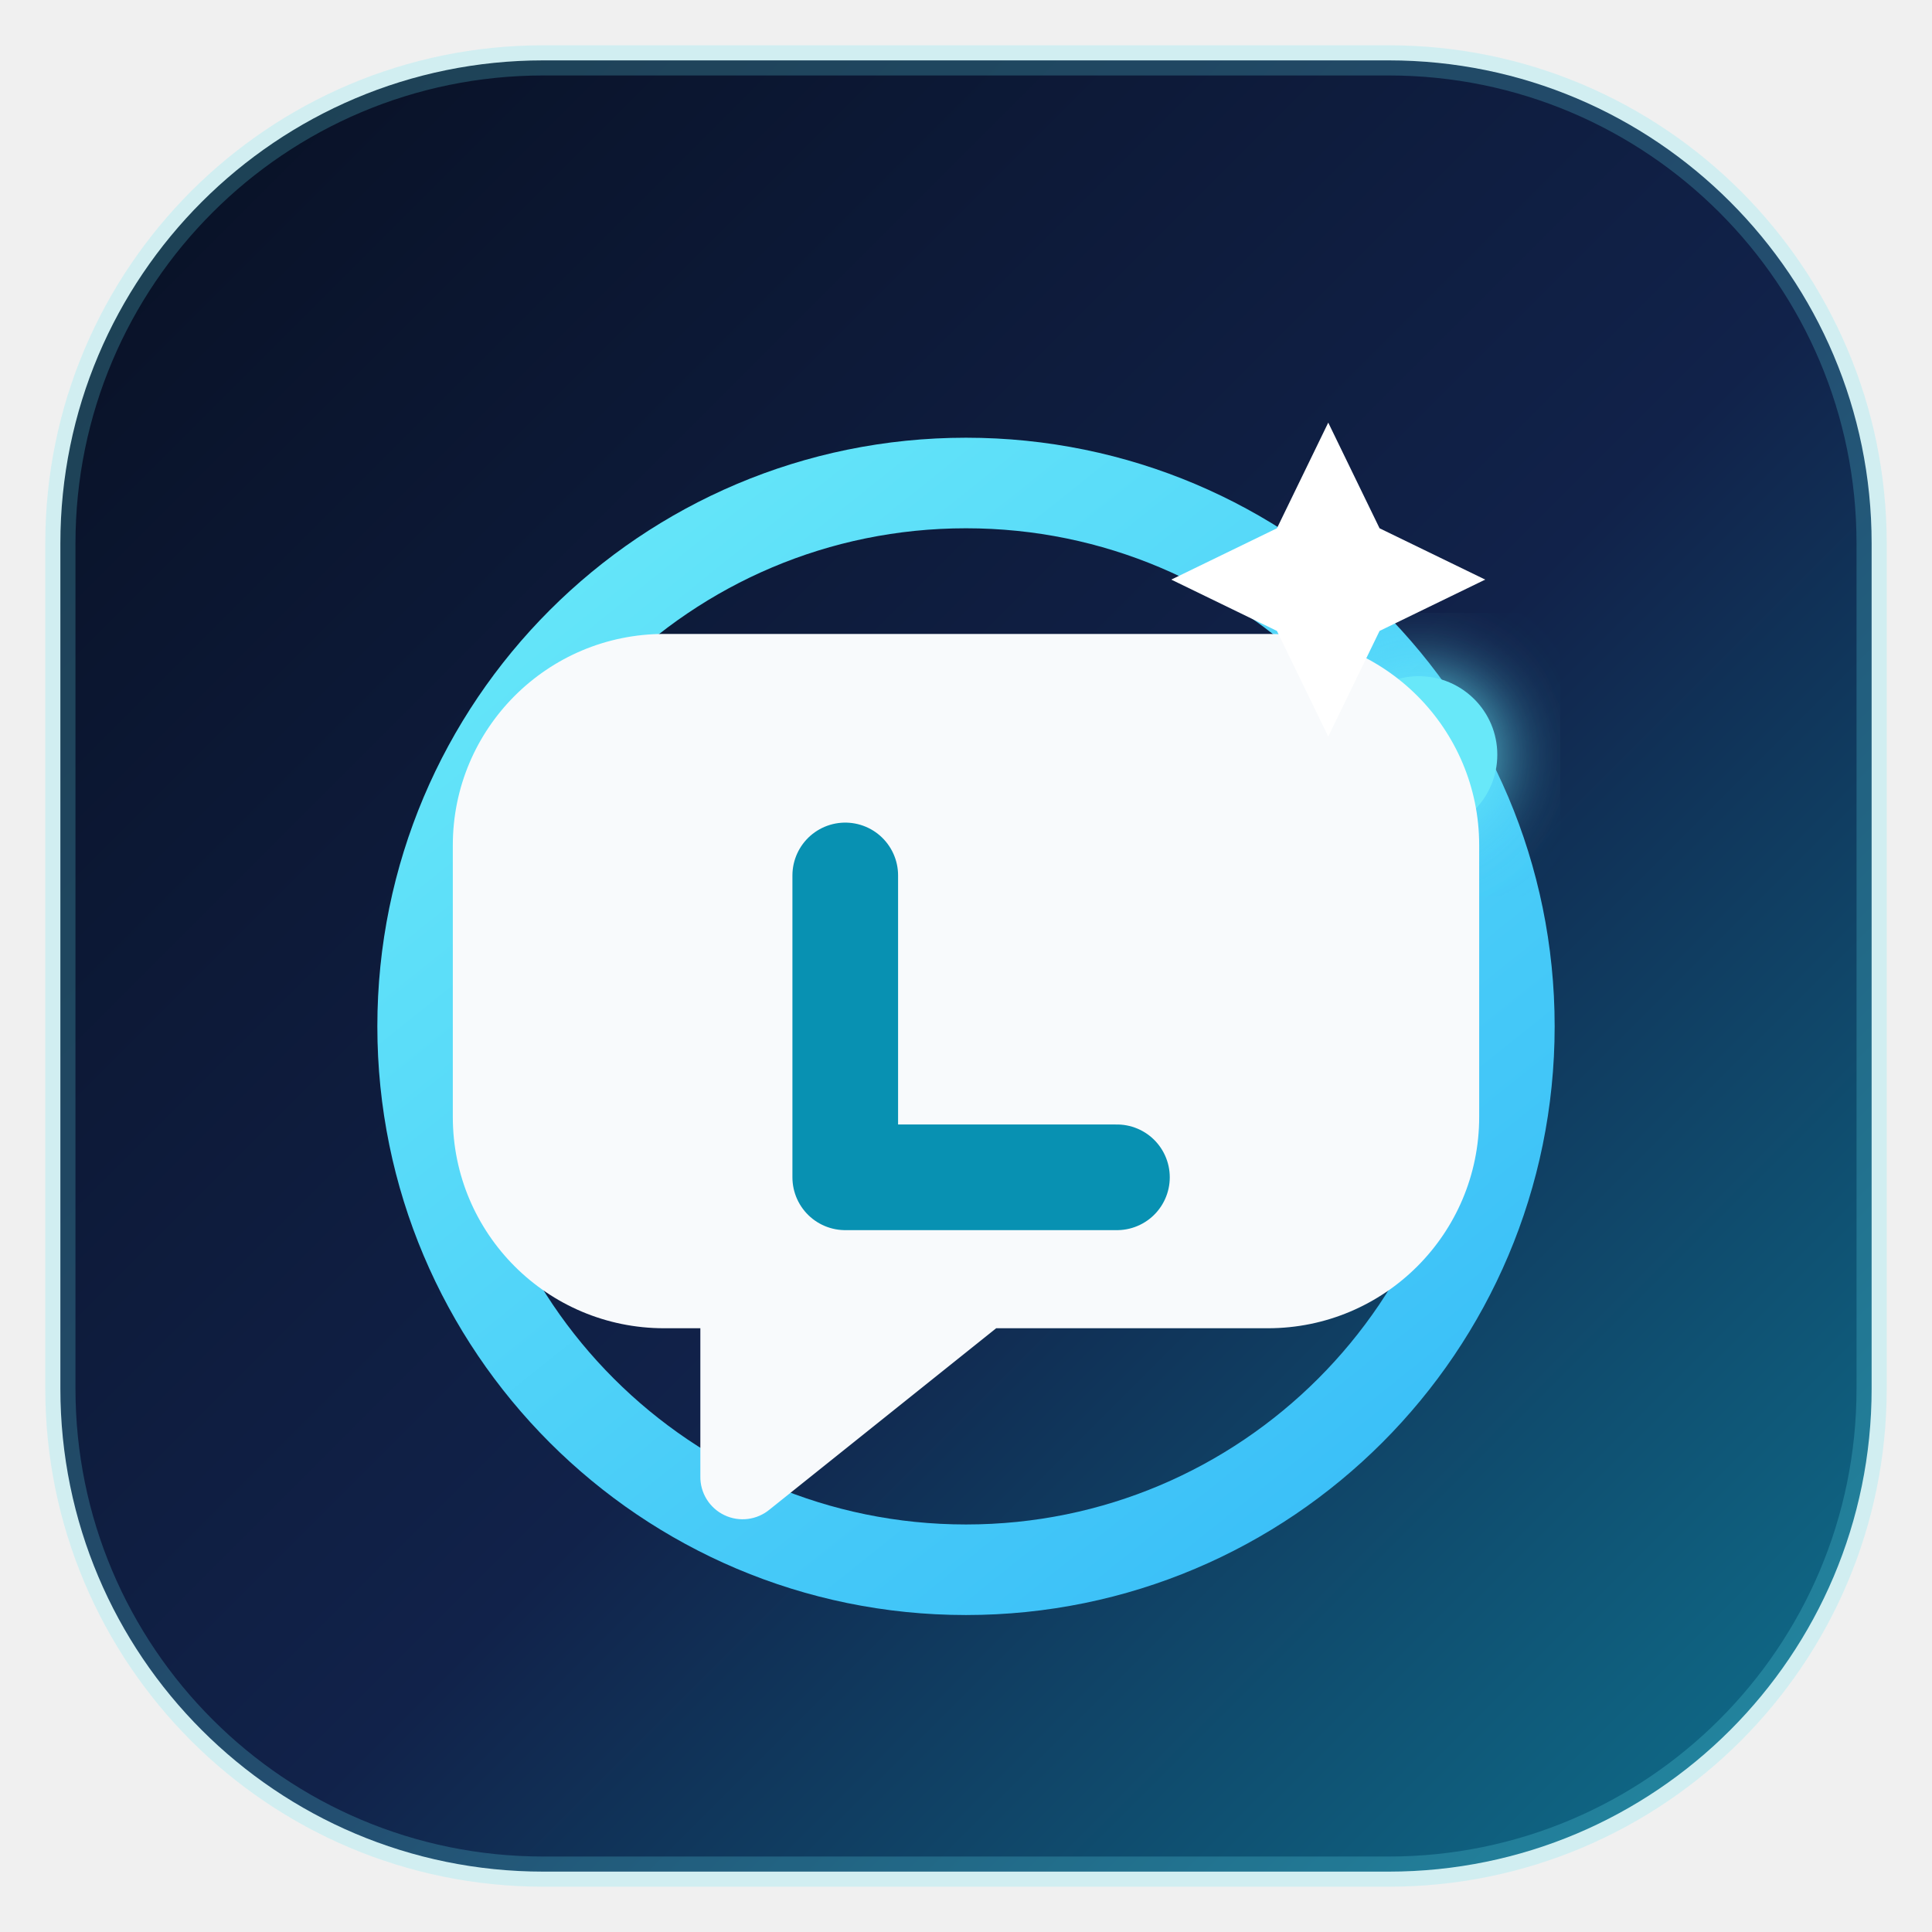
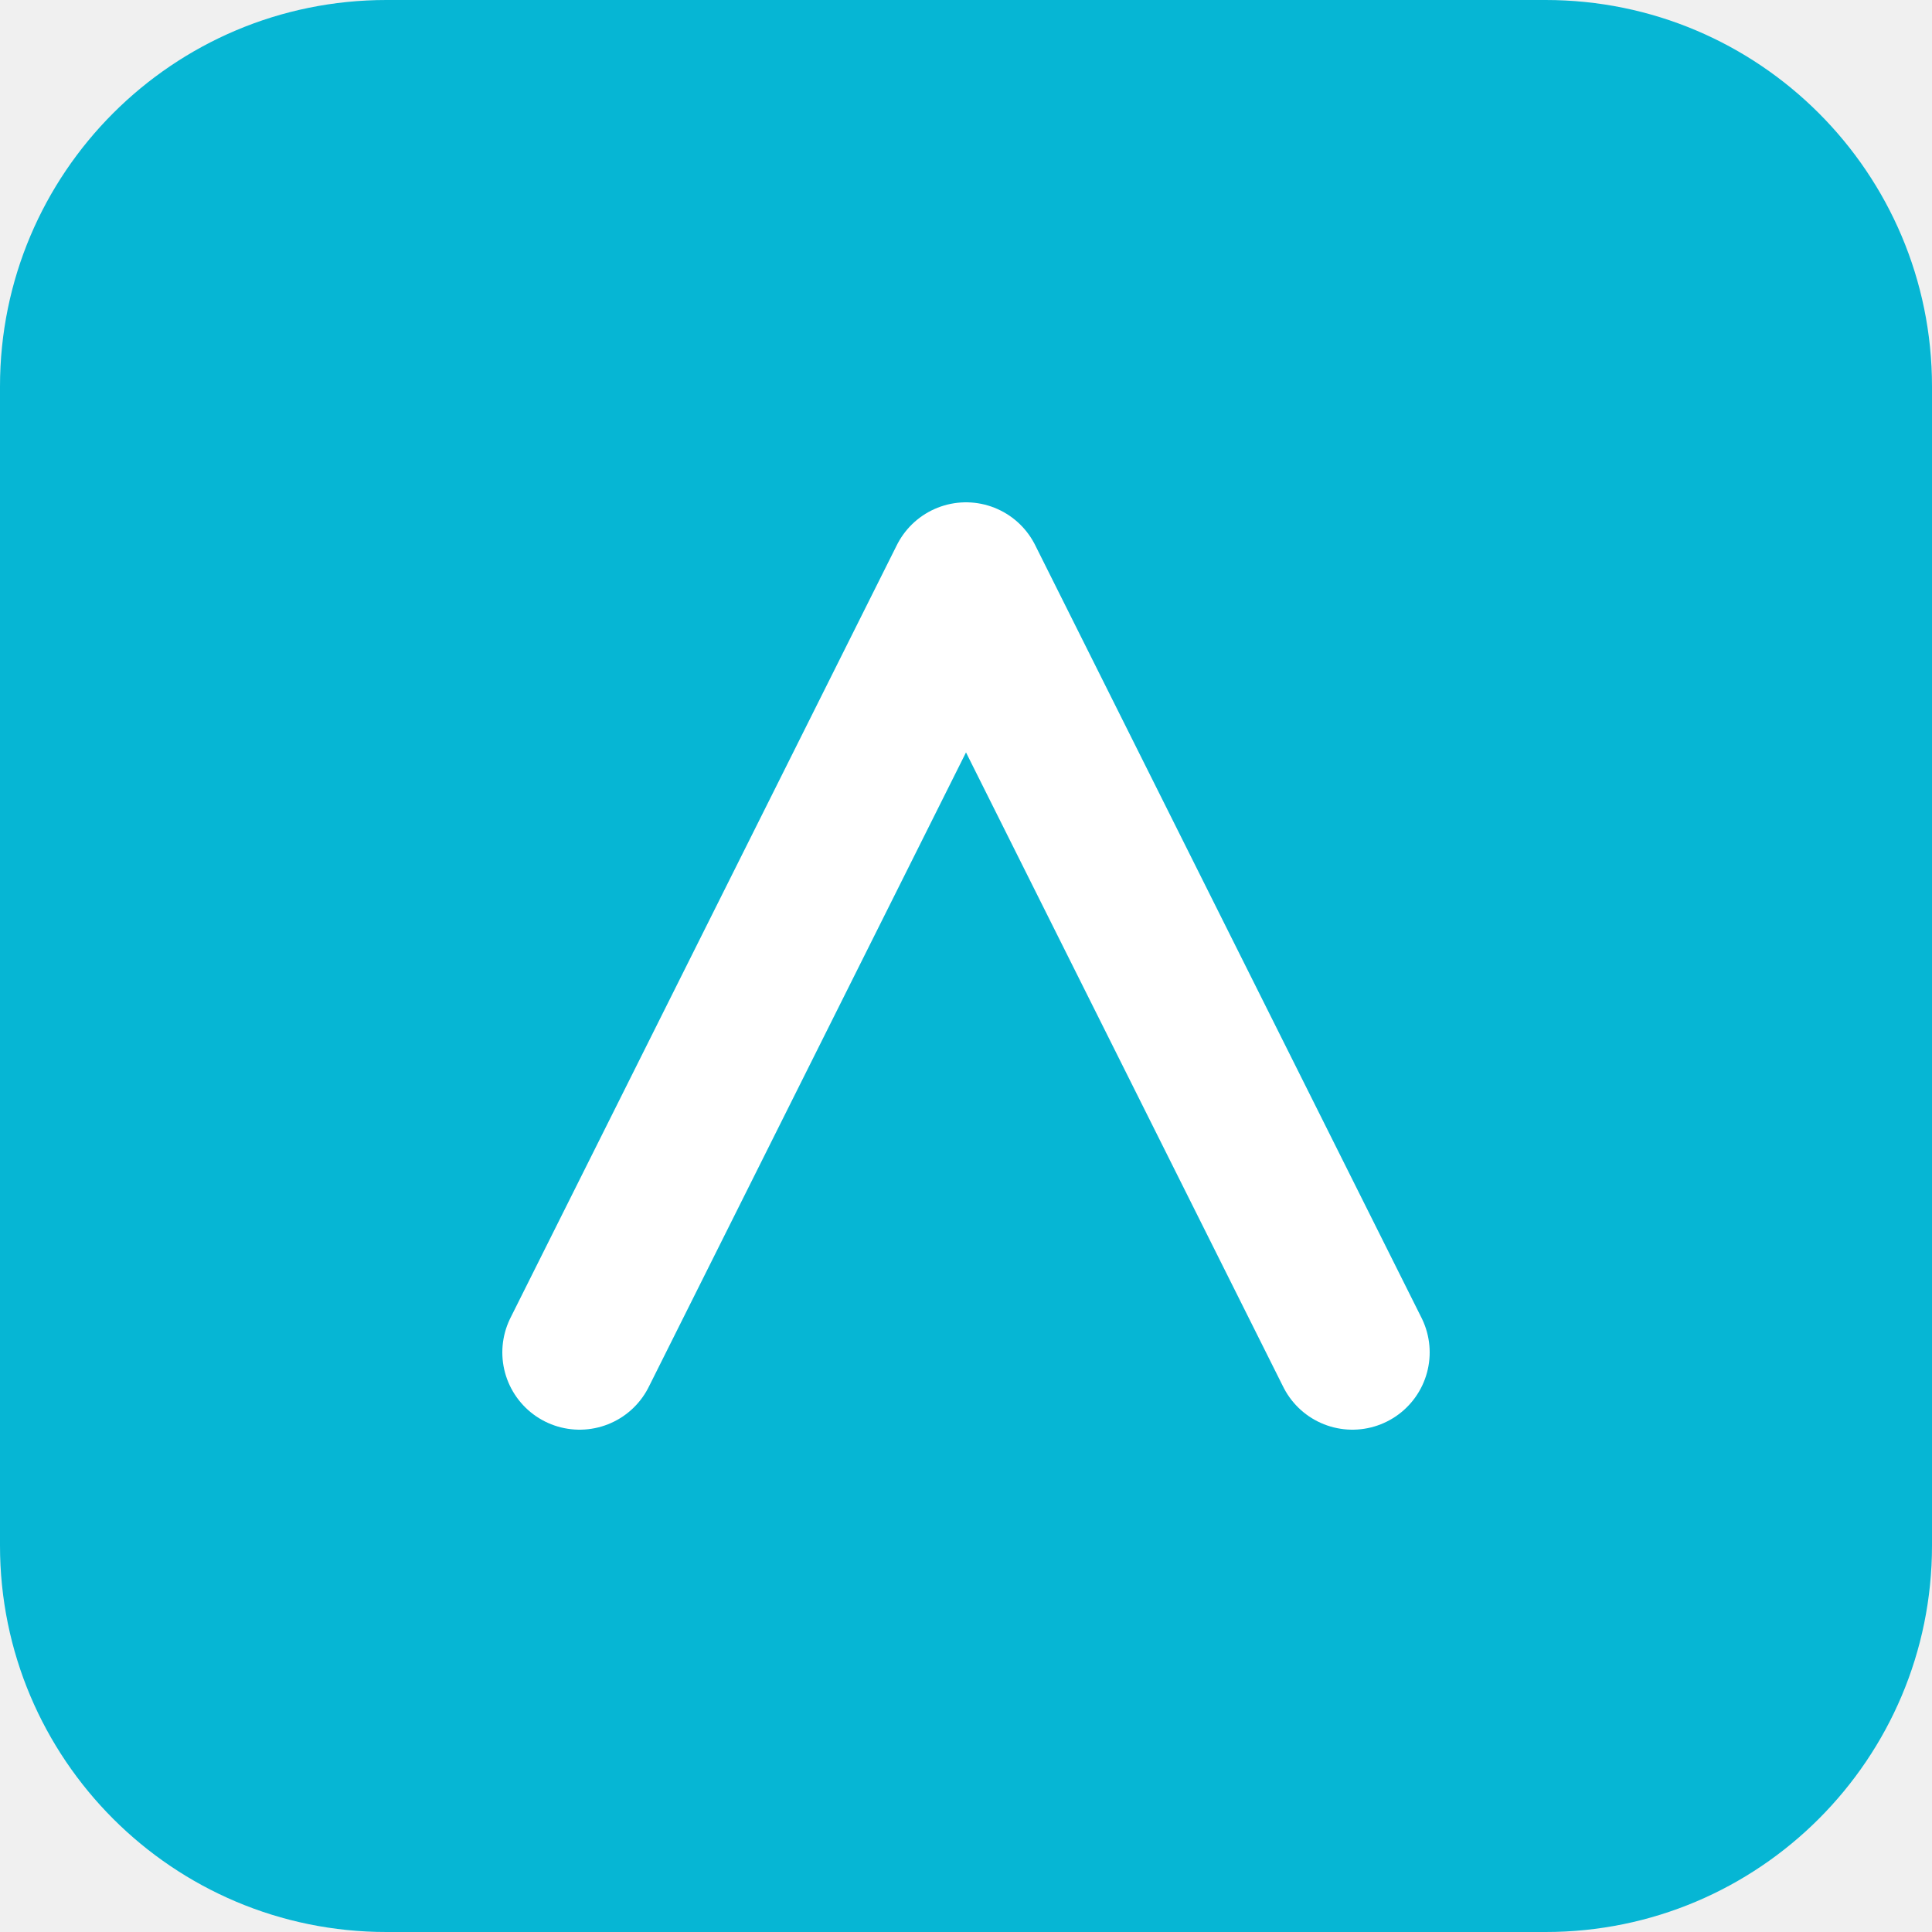
- <svg xmlns="http://www.w3.org/2000/svg" viewBox="0 0 64 64" role="img" aria-label="LucidLLM favicon">
-   <defs>
-     <linearGradient id="bg" x1="0%" y1="0%" x2="100%" y2="100%">
-       <stop offset="0%" stop-color="#081023" />
-       <stop offset="55%" stop-color="#11224a" />
-       <stop offset="100%" stop-color="#0e7490" />
-     </linearGradient>
-     <linearGradient id="ring" x1="10%" y1="0%" x2="90%" y2="100%">
-       <stop offset="0%" stop-color="#67e8f9" />
-       <stop offset="100%" stop-color="#38bdf8" />
-     </linearGradient>
-     <filter id="glow" x="-40%" y="-40%" width="180%" height="180%">
-       <feGaussianBlur stdDeviation="1.3" result="blur" />
-       <feMerge>
-         <feMergeNode in="blur" />
-         <feMergeNode in="SourceGraphic" />
-       </feMerge>
-     </filter>
-   </defs>
-   <rect x="2" y="2" width="60" height="60" rx="16" fill="url(#bg)" />
-   <rect x="2" y="2" width="60" height="60" rx="16" fill="none" stroke="#67e8f9" stroke-opacity="0.22" />
-   <circle cx="32" cy="34" r="18" fill="none" stroke="url(#ring)" stroke-width="3" />
-   <circle cx="47" cy="25" r="2.6" fill="#67e8f9" filter="url(#glow)" />
-   <path d="M22 21h20a7 7 0 0 1 7 7v9a7 7 0 0 1-7 7H33l-7.5 6a1.4 1.4 0 0 1-2.3-1.1V44h-1.2a7 7 0 0 1-7-7v-9a7 7 0 0 1 7-7z" fill="#f8fafc" />
-   <path d="M28 29v10h9" fill="none" stroke="#0891b2" stroke-width="3.5" stroke-linecap="round" stroke-linejoin="round" />
-   <path d="M44 14l1.7 3.5 3.5 1.7-3.5 1.7-1.7 3.5-1.7-3.5-3.5-1.7 3.5-1.7z" fill="#ffffff" />
+ <svg xmlns="http://www.w3.org/2000/svg" viewBox="0 0 100 100">
+   <rect width="100" height="100" rx="20" fill="#06b6d4" />
+   <path d="M30 70 L50 30 L70 70" stroke="white" stroke-width="8" fill="none" stroke-linecap="round" stroke-linejoin="round" />
</svg>
